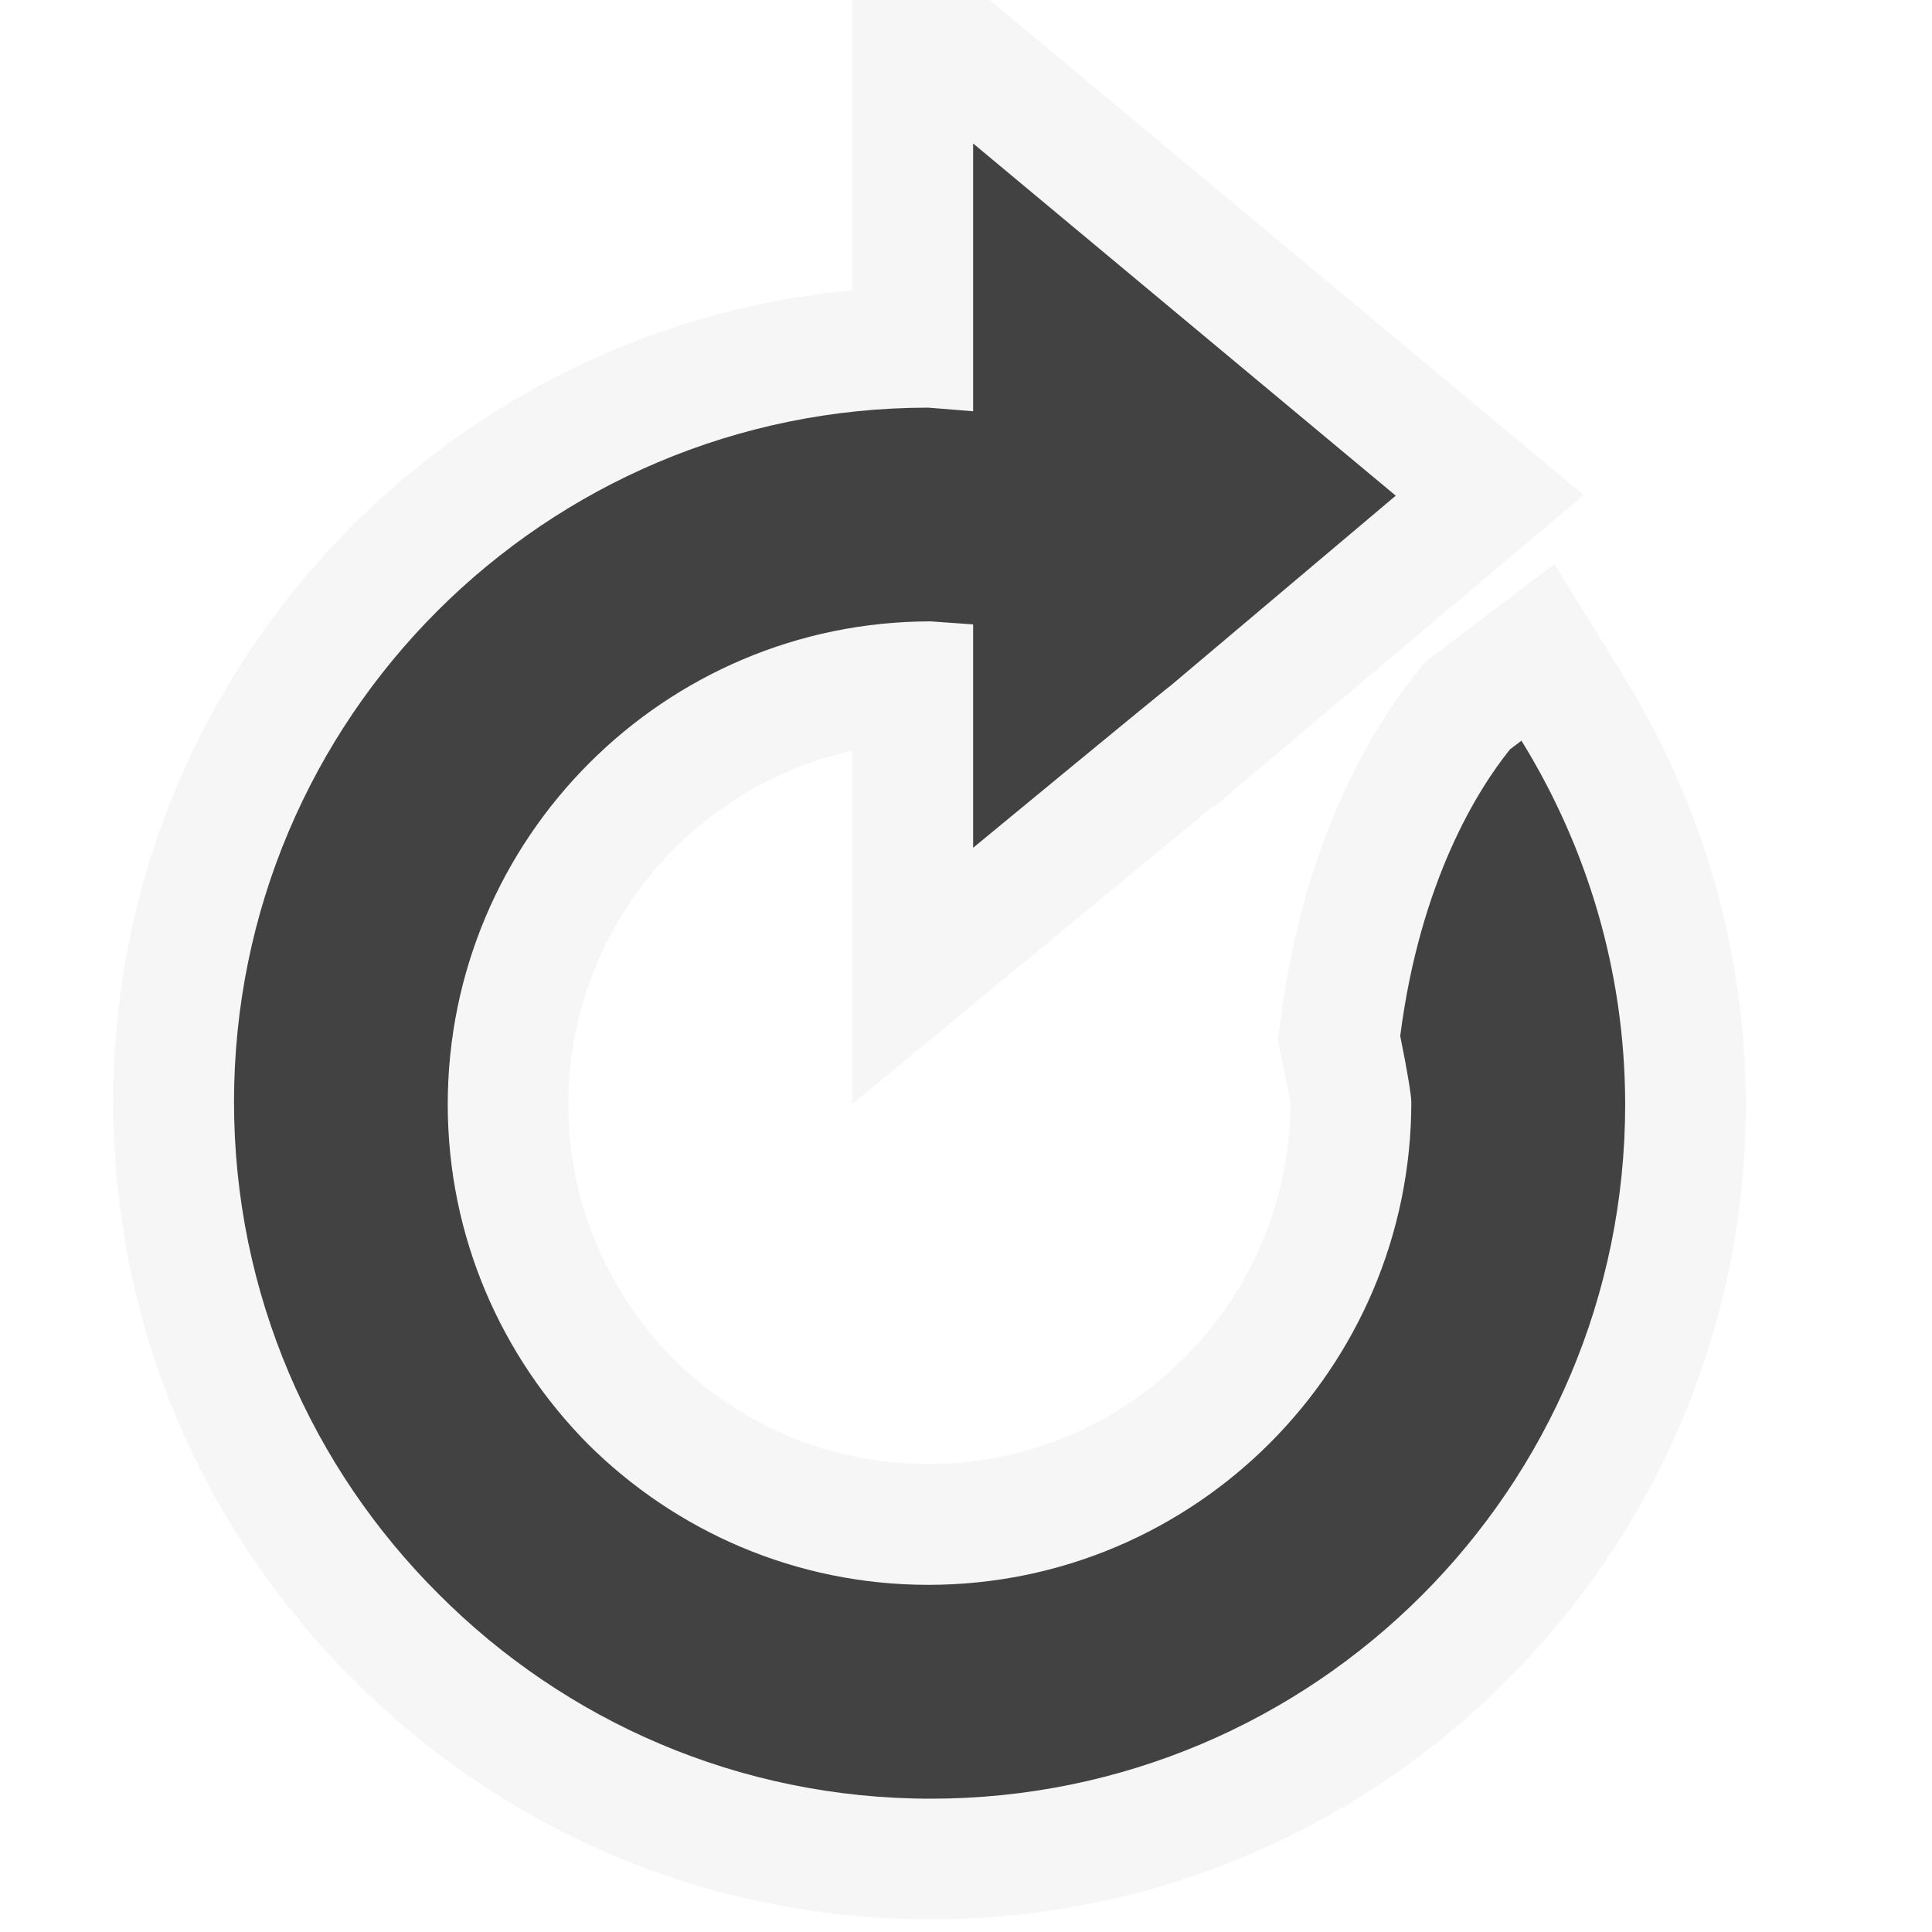
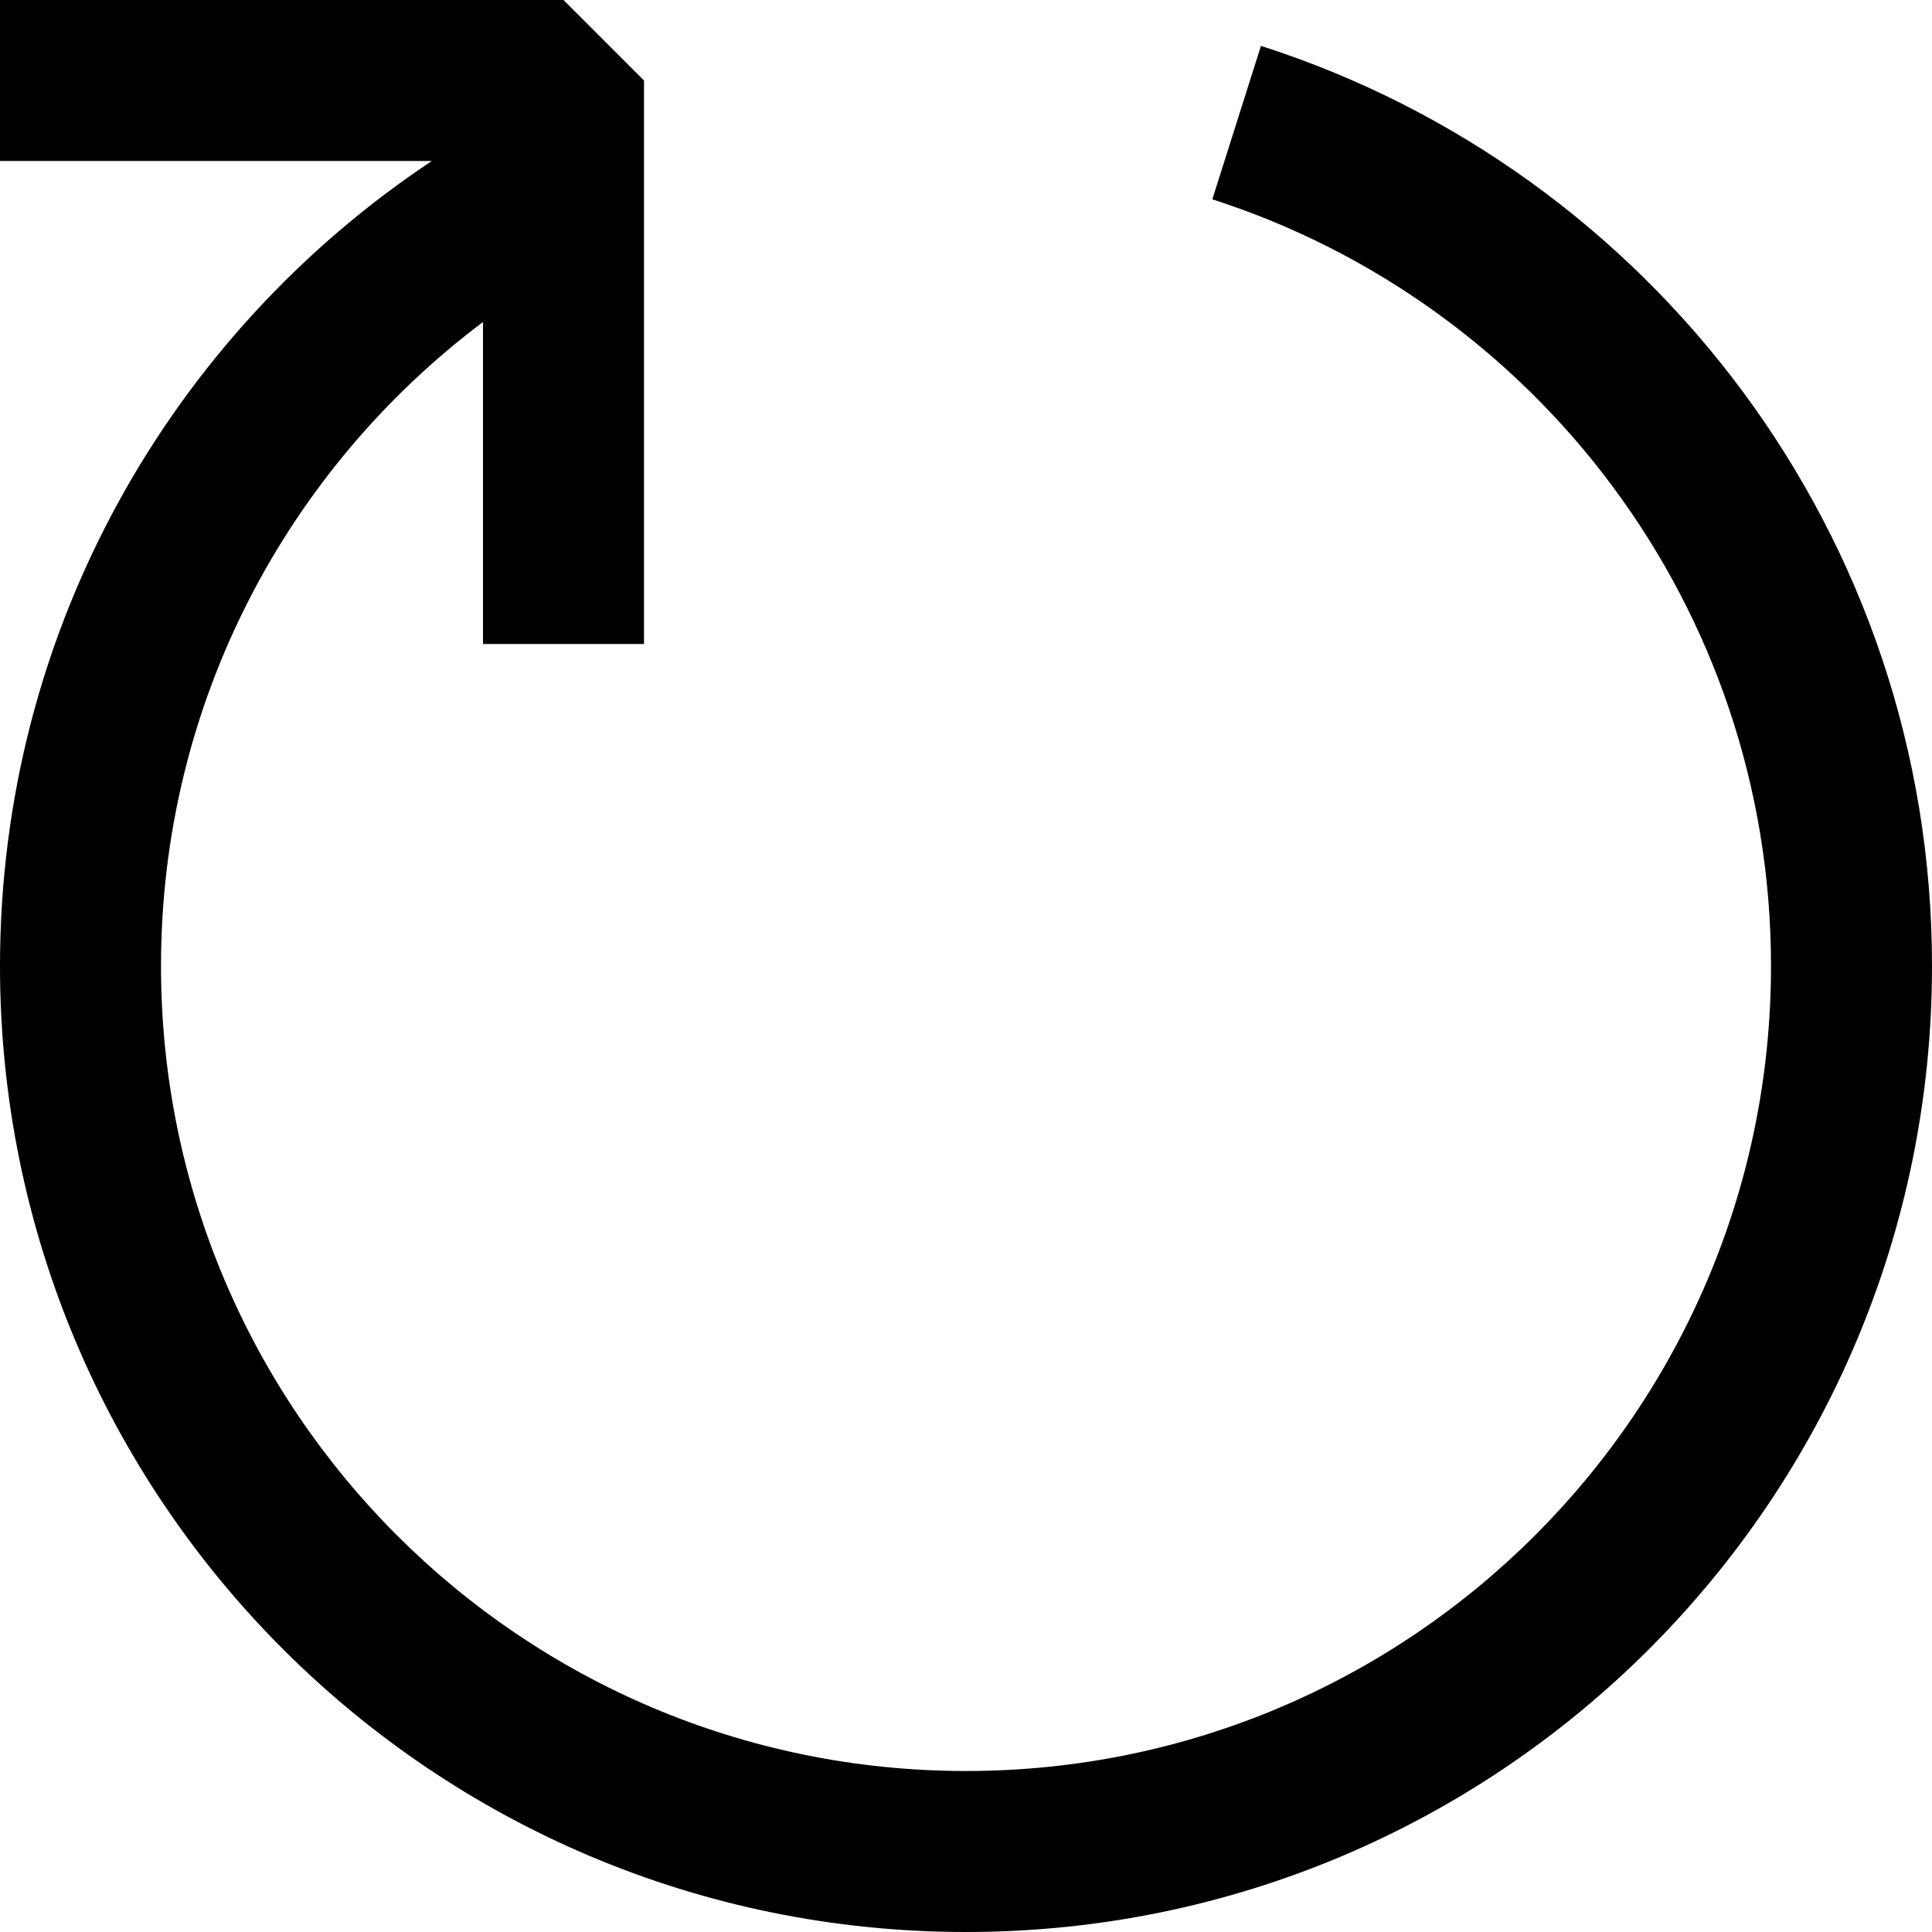
- <svg xmlns="http://www.w3.org/2000/svg" width="16" height="16">
-   <path d="M13.451 5.609l-.579-.939-1.068.812-.076.094c-.335.415-.927 1.341-1.124 2.876l-.021.165.033.163.071.345c0 1.654-1.346 3-3 3-.795 0-1.545-.311-2.107-.868-.563-.567-.873-1.317-.873-2.111 0-1.431 1.007-2.632 2.351-2.929v2.926s2.528-2.087 2.984-2.461h.012l3.061-2.582-4.919-4.1h-1.137v2.404c-3.429.318-6.121 3.211-6.121 6.721 0 1.809.707 3.508 1.986 4.782 1.277 1.282 2.976 1.988 4.784 1.988 3.722 0 6.75-3.028 6.75-6.75 0-1.245-.349-2.468-1.007-3.536z" fill="#F6F6F6" />
-   <path d="M12.6 6.134l-.094.071c-.269.333-.746 1.096-.91 2.375.057.277.092.495.092.545 0 2.206-1.794 4-4 4-1.098 0-2.093-.445-2.817-1.164-.718-.724-1.163-1.718-1.163-2.815 0-2.206 1.794-4 4-4l.351.025v1.85s1.626-1.342 1.631-1.339l1.869-1.577-3.5-2.917v2.218l-.371-.03c-3.176 0-5.75 2.574-5.75 5.75 0 1.593.648 3.034 1.695 4.076 1.042 1.046 2.482 1.694 4.076 1.694 3.176 0 5.75-2.574 5.75-5.75-.001-1.106-.318-2.135-.859-3.012z" fill="#424242" />
+ <svg xmlns="http://www.w3.org/2000/svg" width="12px" height="12px" viewBox="0 0 12 12" version="1.1">
+   <g id="Home" stroke="none" stroke-width="1" fill="none" fill-rule="evenodd">
+     <g id="VSC-icons" transform="translate(-534, -134)" fill="#000000">
+       <g id="refresh" transform="translate(534, 134)">
+         <path d="M3.5,0 L4,0.5 L4,4 L3,4 L3,2 C1.786,2.912 1,4.364 1,6 C1,8.761 3.239,11 6,11 C8.761,11 11,8.761 11,6 C11,3.772 9.543,1.885 7.53,1.238 L7.53,1.238 L7.832,0.285 C10.25,1.059 12,3.325 12,6 C12,9.314 9.314,12 6,12 C2.686,12 0,9.314 0,6 C0,3.913 1.065,2.075 2.682,1 L0,1 L0,0 L3.5,0 Z" id="Combined-Shape" />
+       </g>
+     </g>
+   </g>
</svg>
